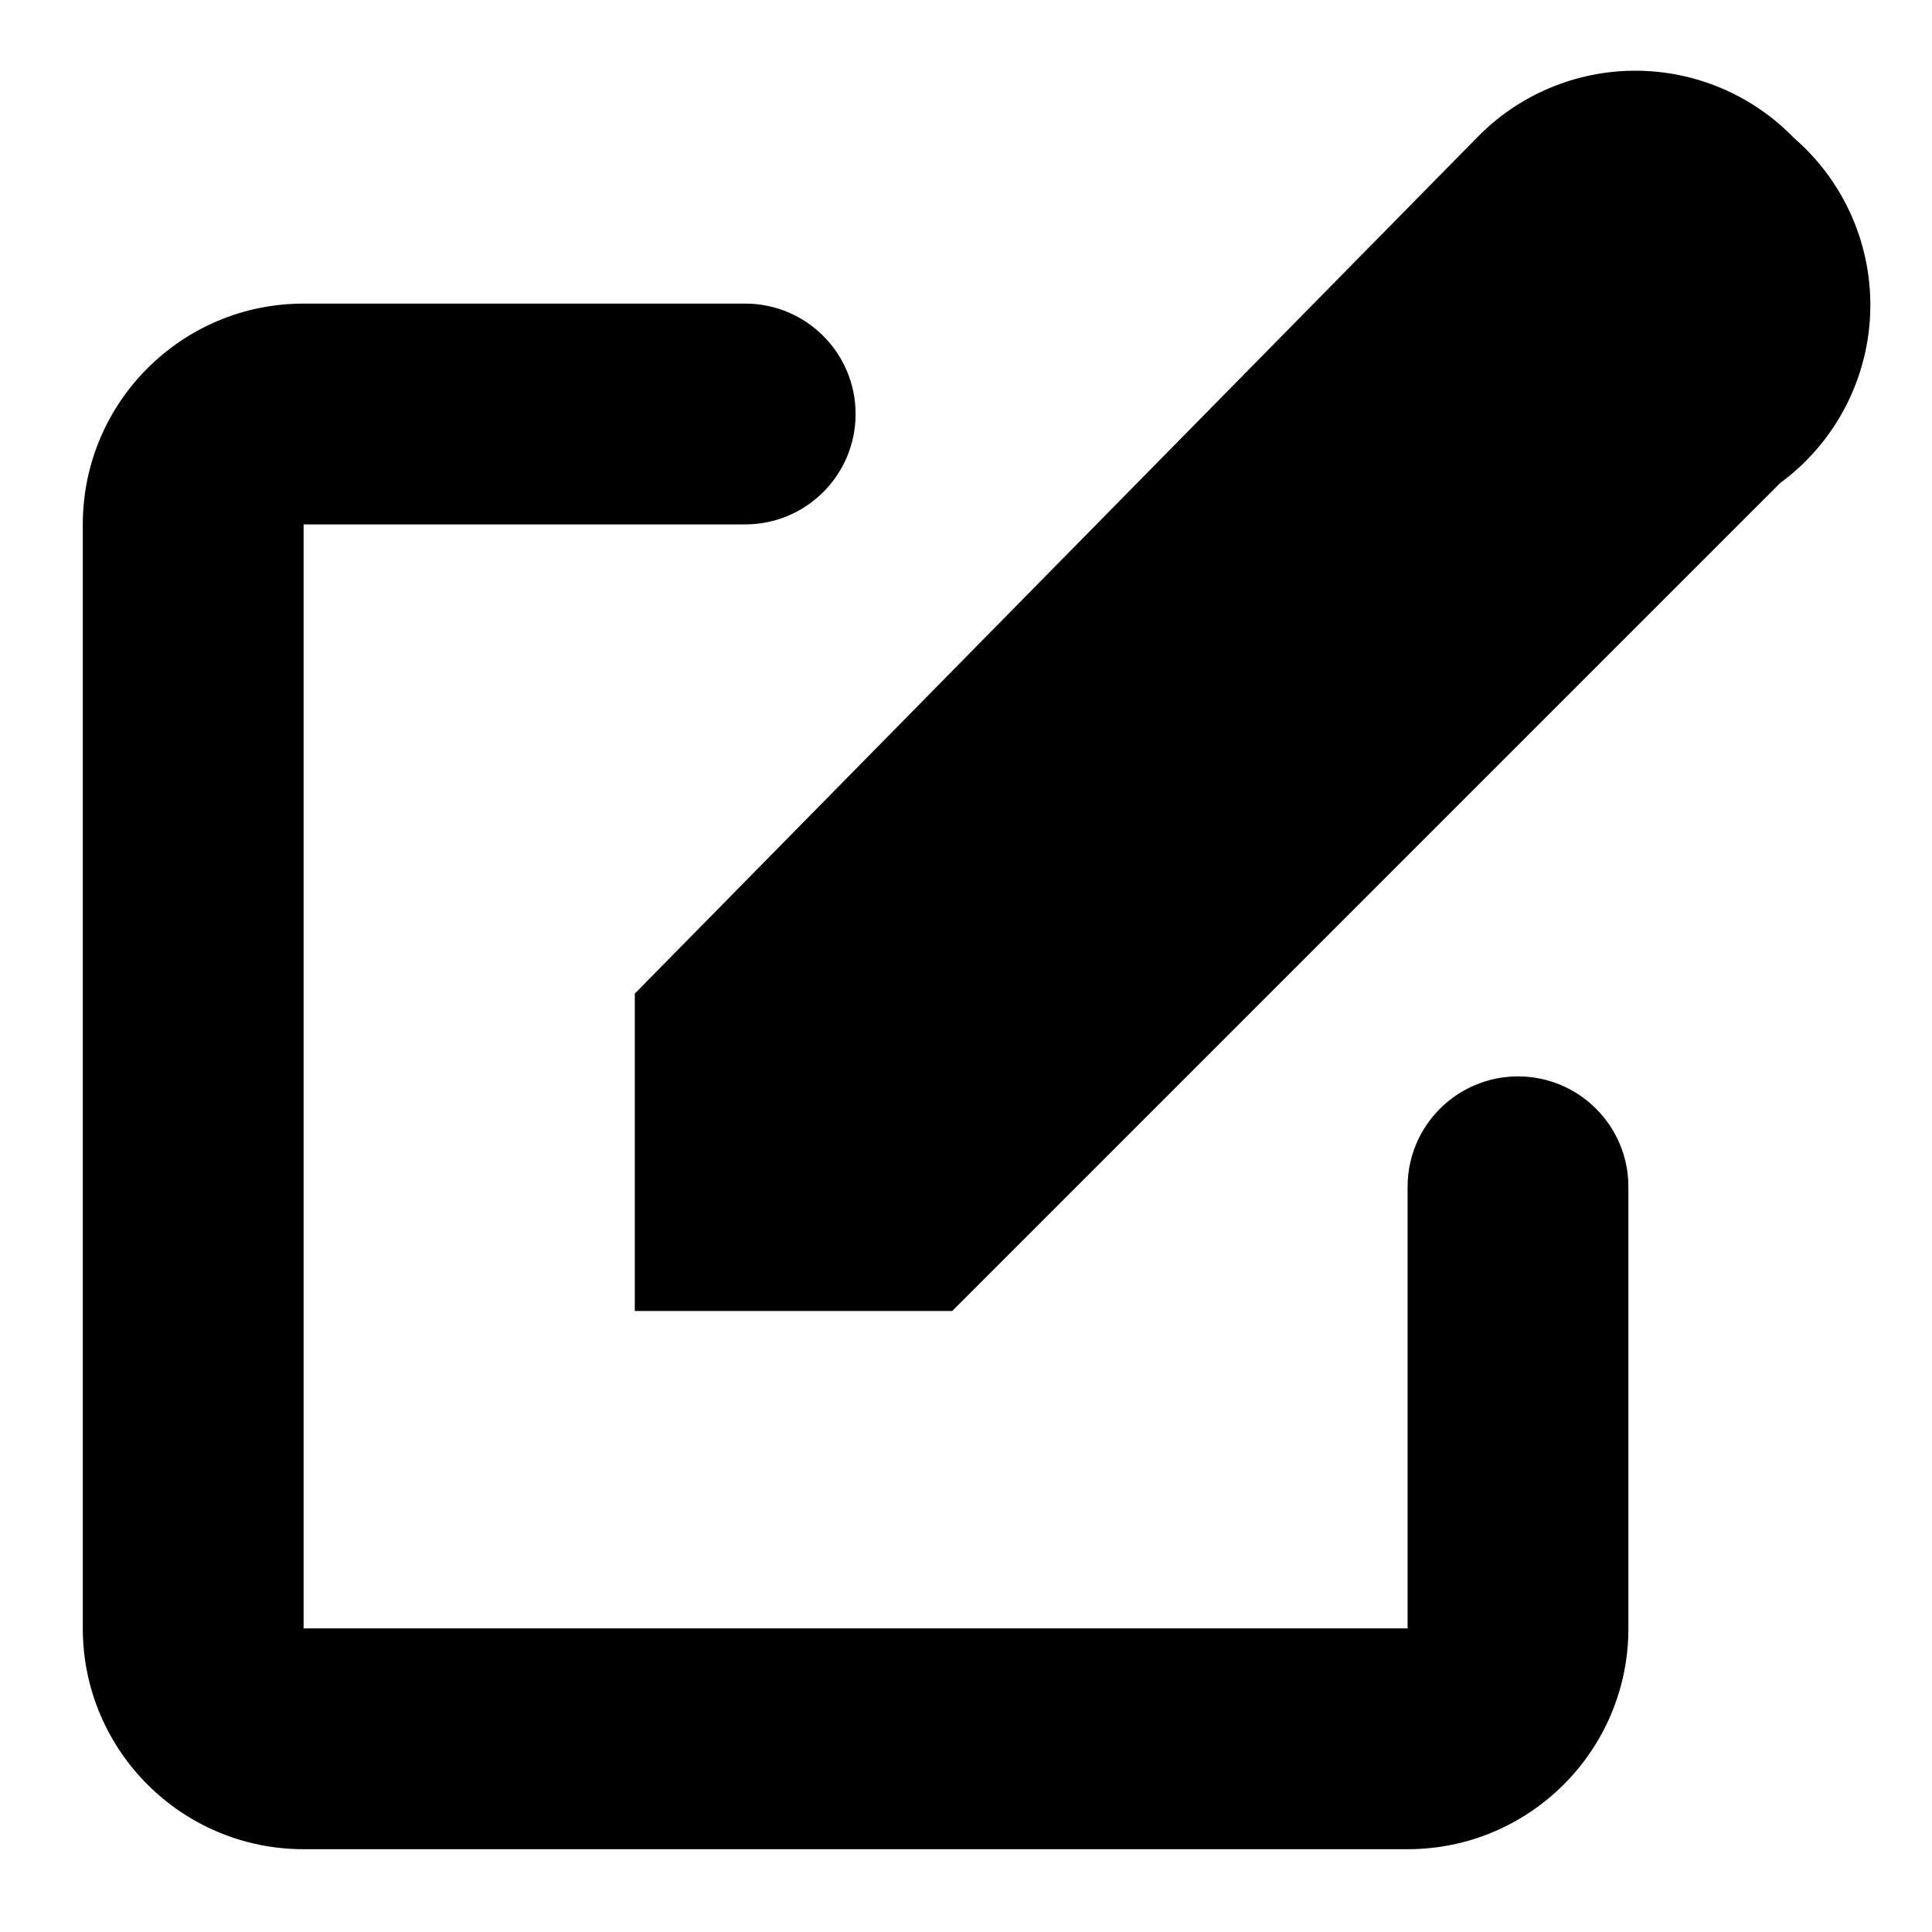
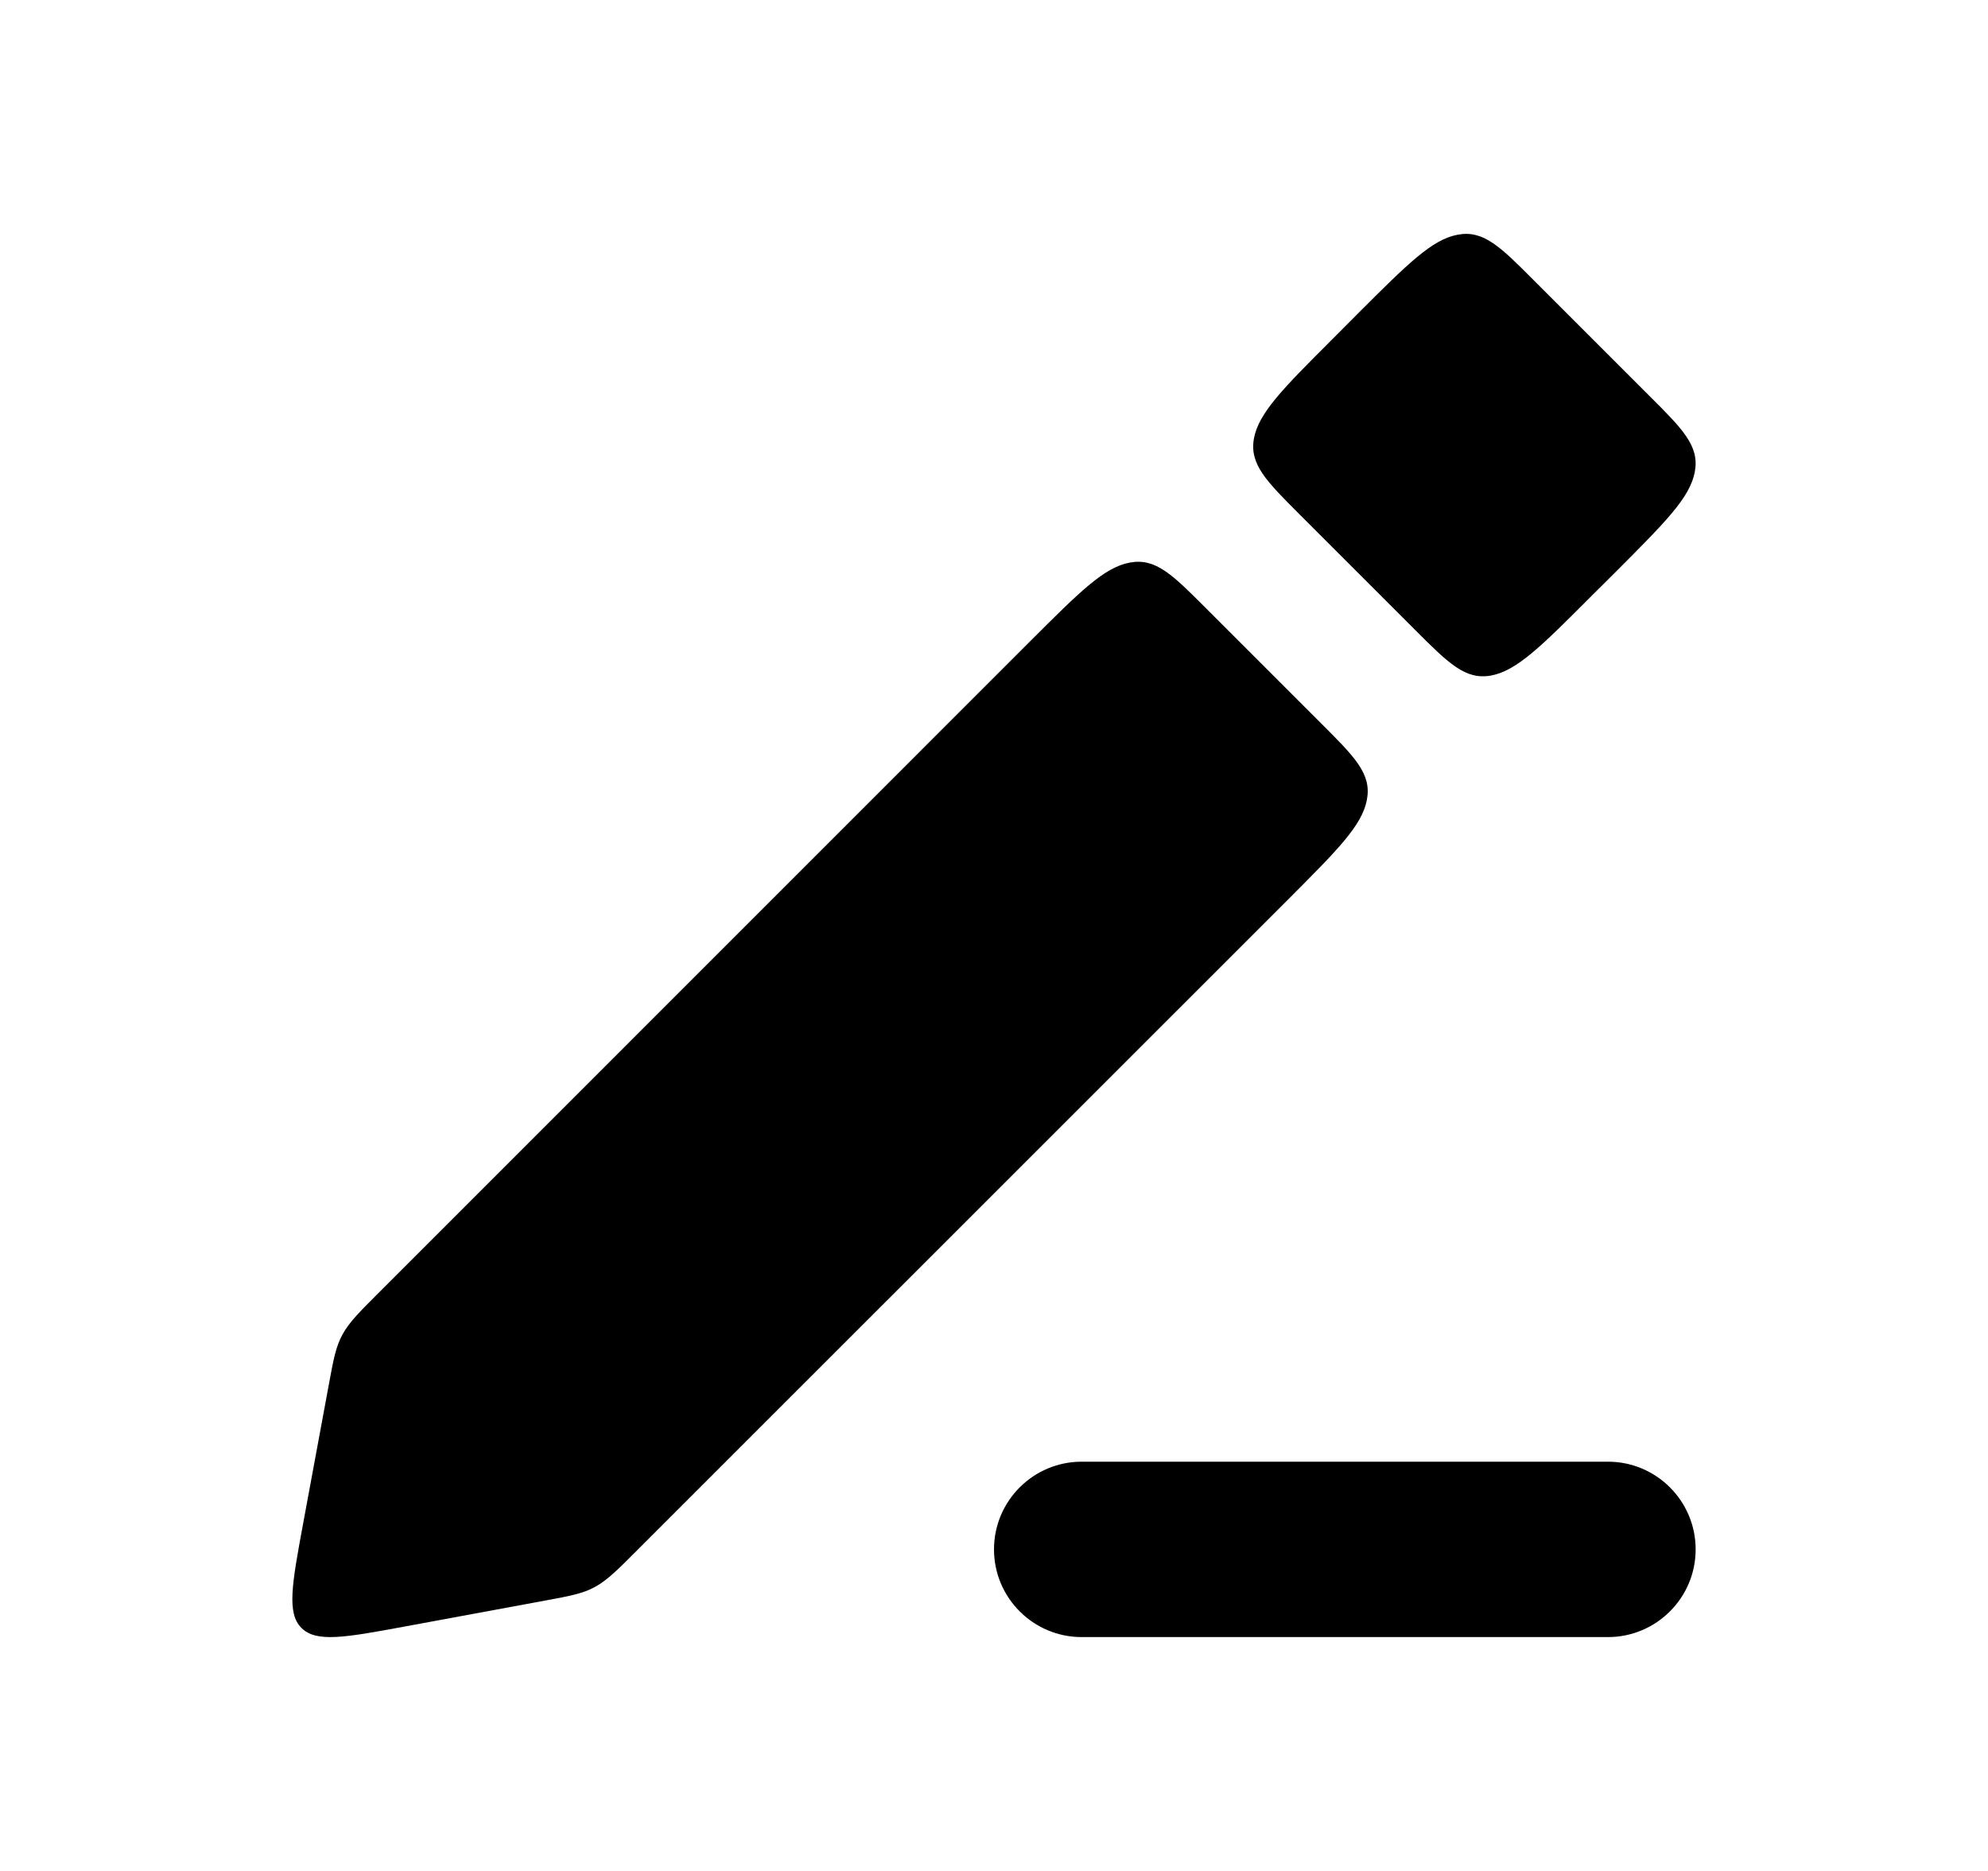
- <svg xmlns="http://www.w3.org/2000/svg" fill="none" viewBox="0 0 14 14">
-   <path fill="currentColor" d="M13 1a1.6 1.6 0 0 0-2.3 0L4.6 7.2v2.3h2.3l6-6A1.6 1.6 0 0 0 13 1Z" />
-   <path fill="currentColor" fill-rule="evenodd" d="M.6 3.8a1.6 1.6 0 0 1 1.6-1.6h3.2a.8.8 0 1 1 0 1.6H2.2v8h8V8.6a.8.8 0 0 1 1.6 0v3.2a1.6 1.6 0 0 1-1.6 1.6h-8a1.6 1.6 0 0 1-1.6-1.6v-8Z" clip-rule="evenodd" />
+ <svg xmlns="http://www.w3.org/2000/svg" width="17" height="16" viewBox="0 0 17 16" fill="none">
+   <path d="M13.598 5.108C13.18 5.527 12.97 5.736 12.751 5.777C12.531 5.817 12.387 5.673 12.099 5.385L11.115 4.401C10.827 4.113 10.683 3.969 10.723 3.749C10.764 3.53 10.973 3.321 11.392 2.902L11.618 2.675C12.037 2.257 12.246 2.047 12.466 2.007C12.686 1.966 12.83 2.11 13.118 2.399L14.101 3.382C14.39 3.67 14.534 3.814 14.493 4.034C14.453 4.254 14.243 4.463 13.825 4.882L13.598 5.108Z" fill="currentColor" />
+   <path d="M4.66 13.688L3.454 13.911C2.954 14.003 2.704 14.049 2.578 13.922C2.451 13.796 2.497 13.546 2.589 13.046L2.812 11.84C2.852 11.623 2.872 11.515 2.93 11.41C2.988 11.305 3.079 11.214 3.261 11.033L8.814 5.479C9.233 5.061 9.442 4.851 9.662 4.811C9.882 4.77 10.026 4.914 10.314 5.203L11.297 6.186C11.586 6.474 11.73 6.618 11.689 6.838C11.649 7.058 11.439 7.267 11.021 7.686L5.467 13.239C5.286 13.421 5.195 13.512 5.09 13.57C4.985 13.628 4.877 13.648 4.66 13.688Z" fill="currentColor" />
+   <path d="M9.25 12.5C8.836 12.5 8.5 12.836 8.5 13.25C8.5 13.664 8.836 14 9.25 14H13.75C14.164 14 14.5 13.664 14.5 13.25C14.5 12.836 14.164 12.5 13.75 12.5H9.25Z" fill="currentColor" />
</svg>
